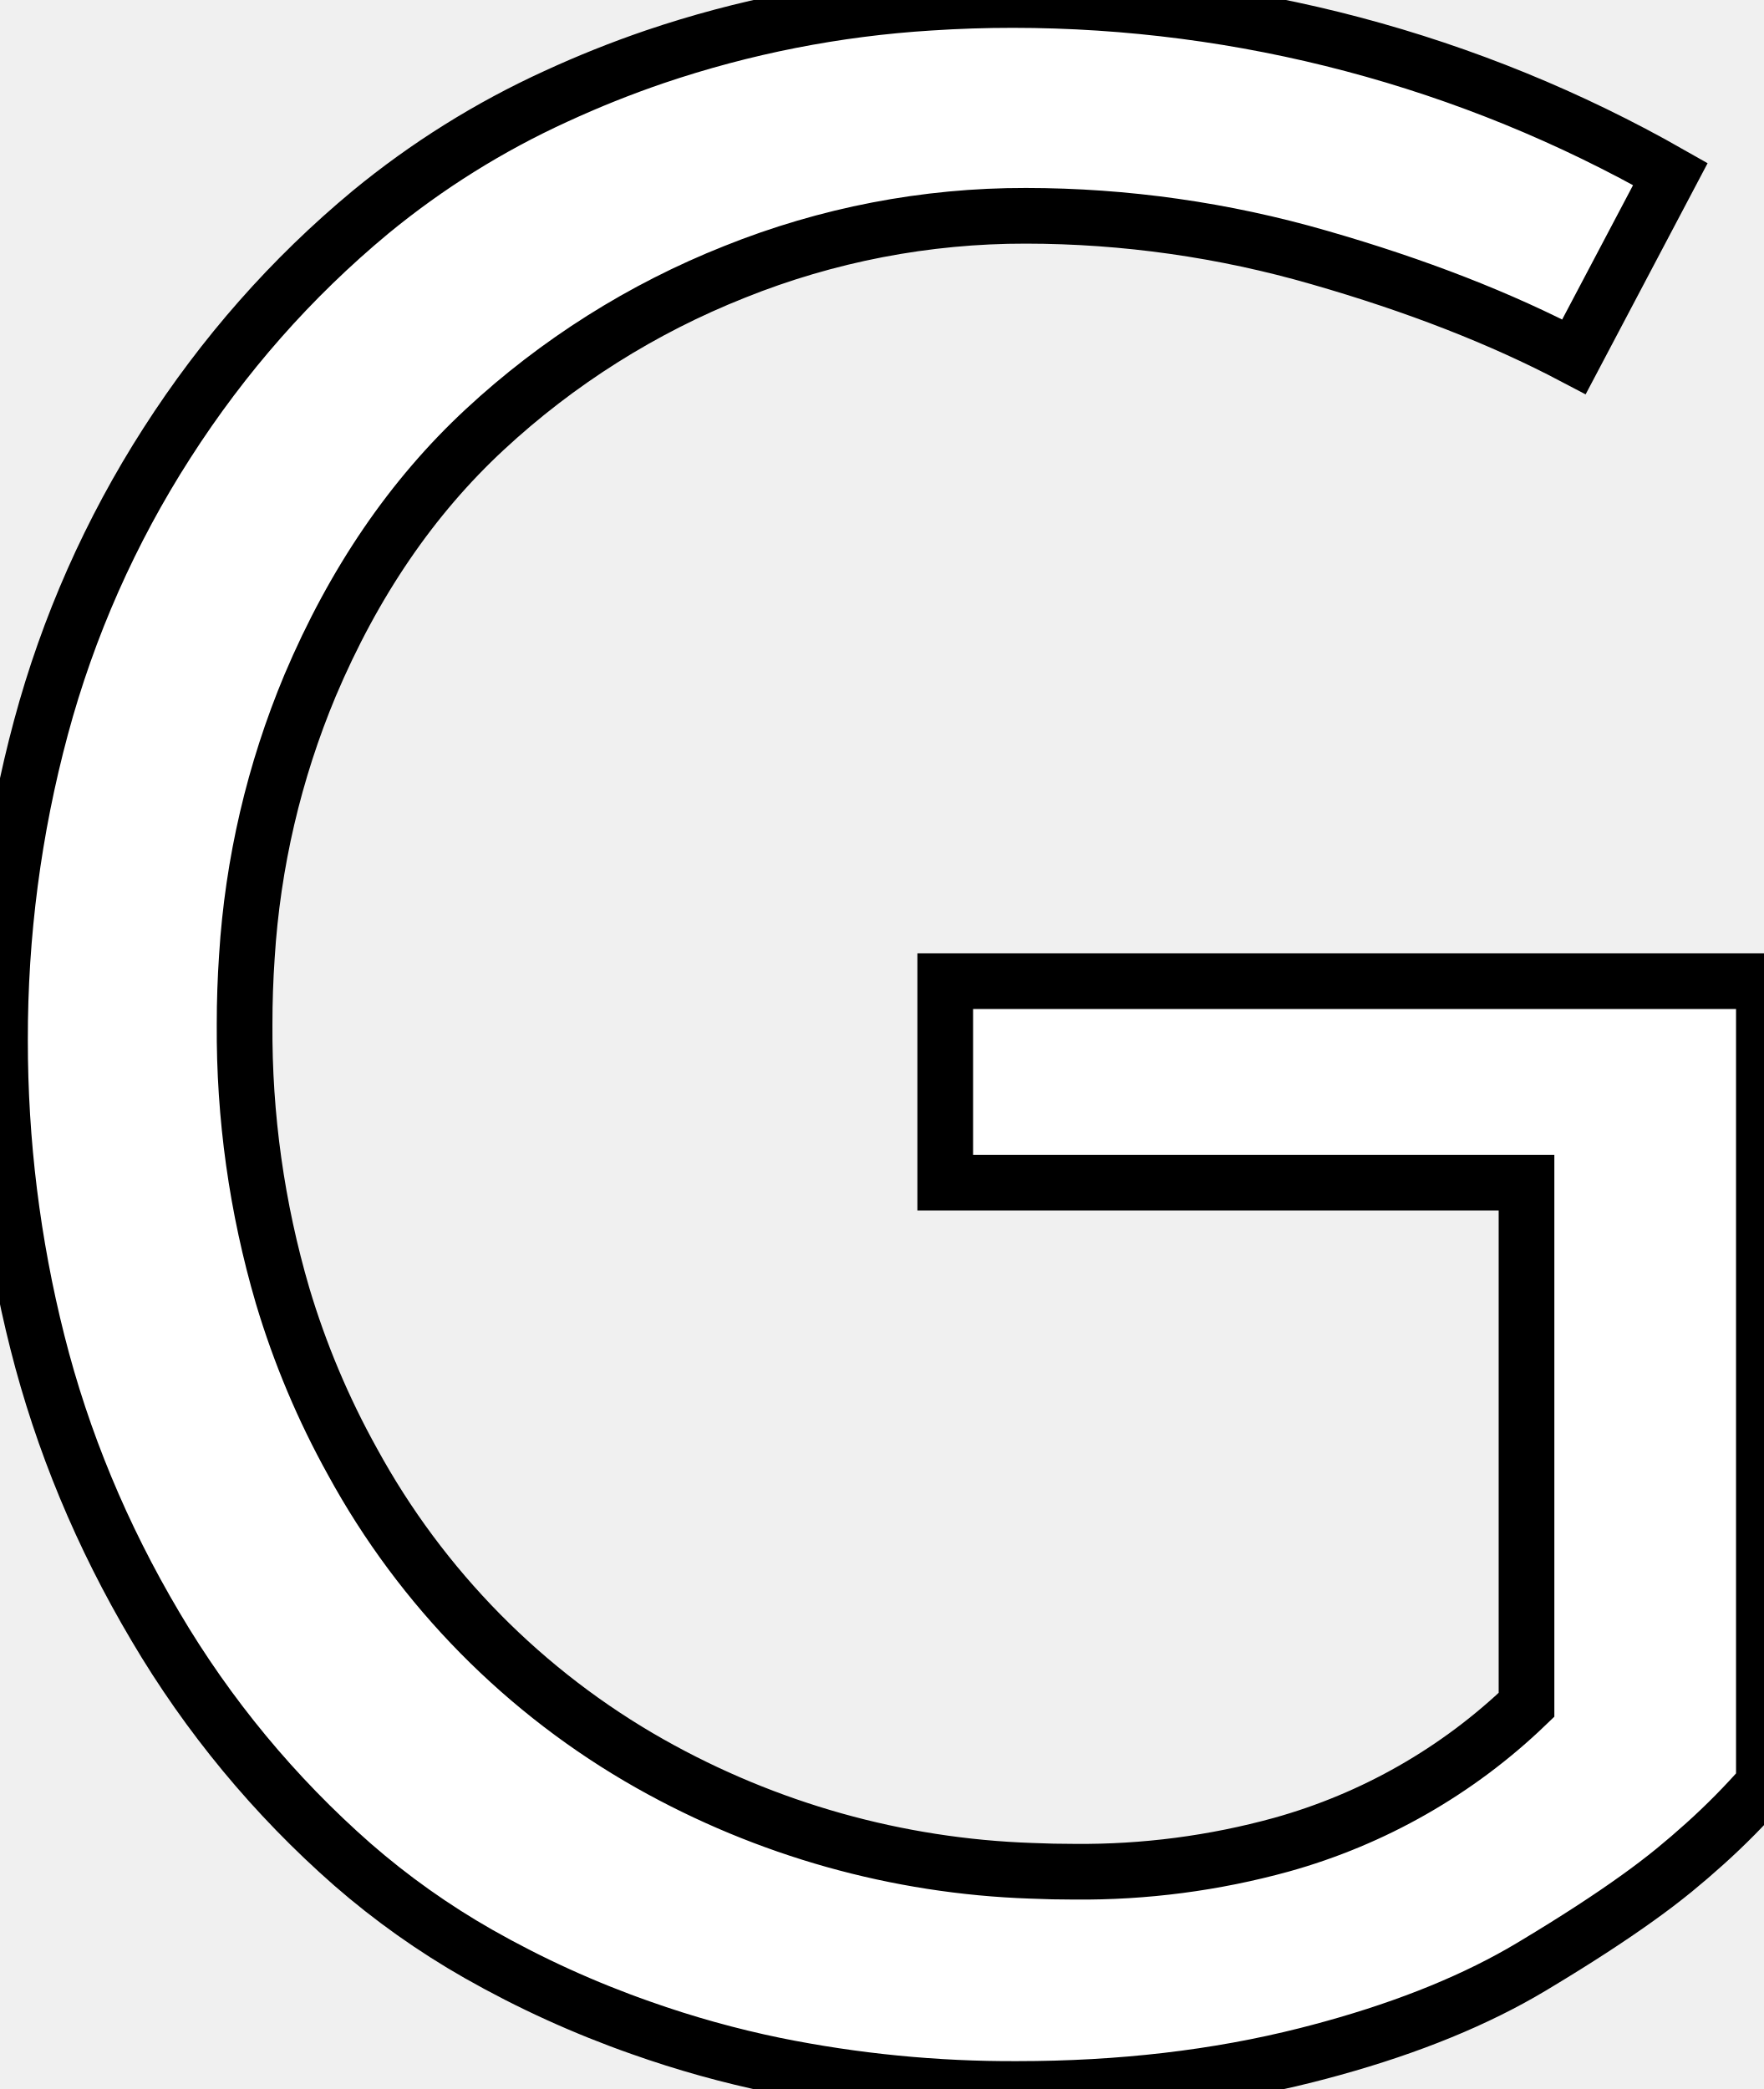
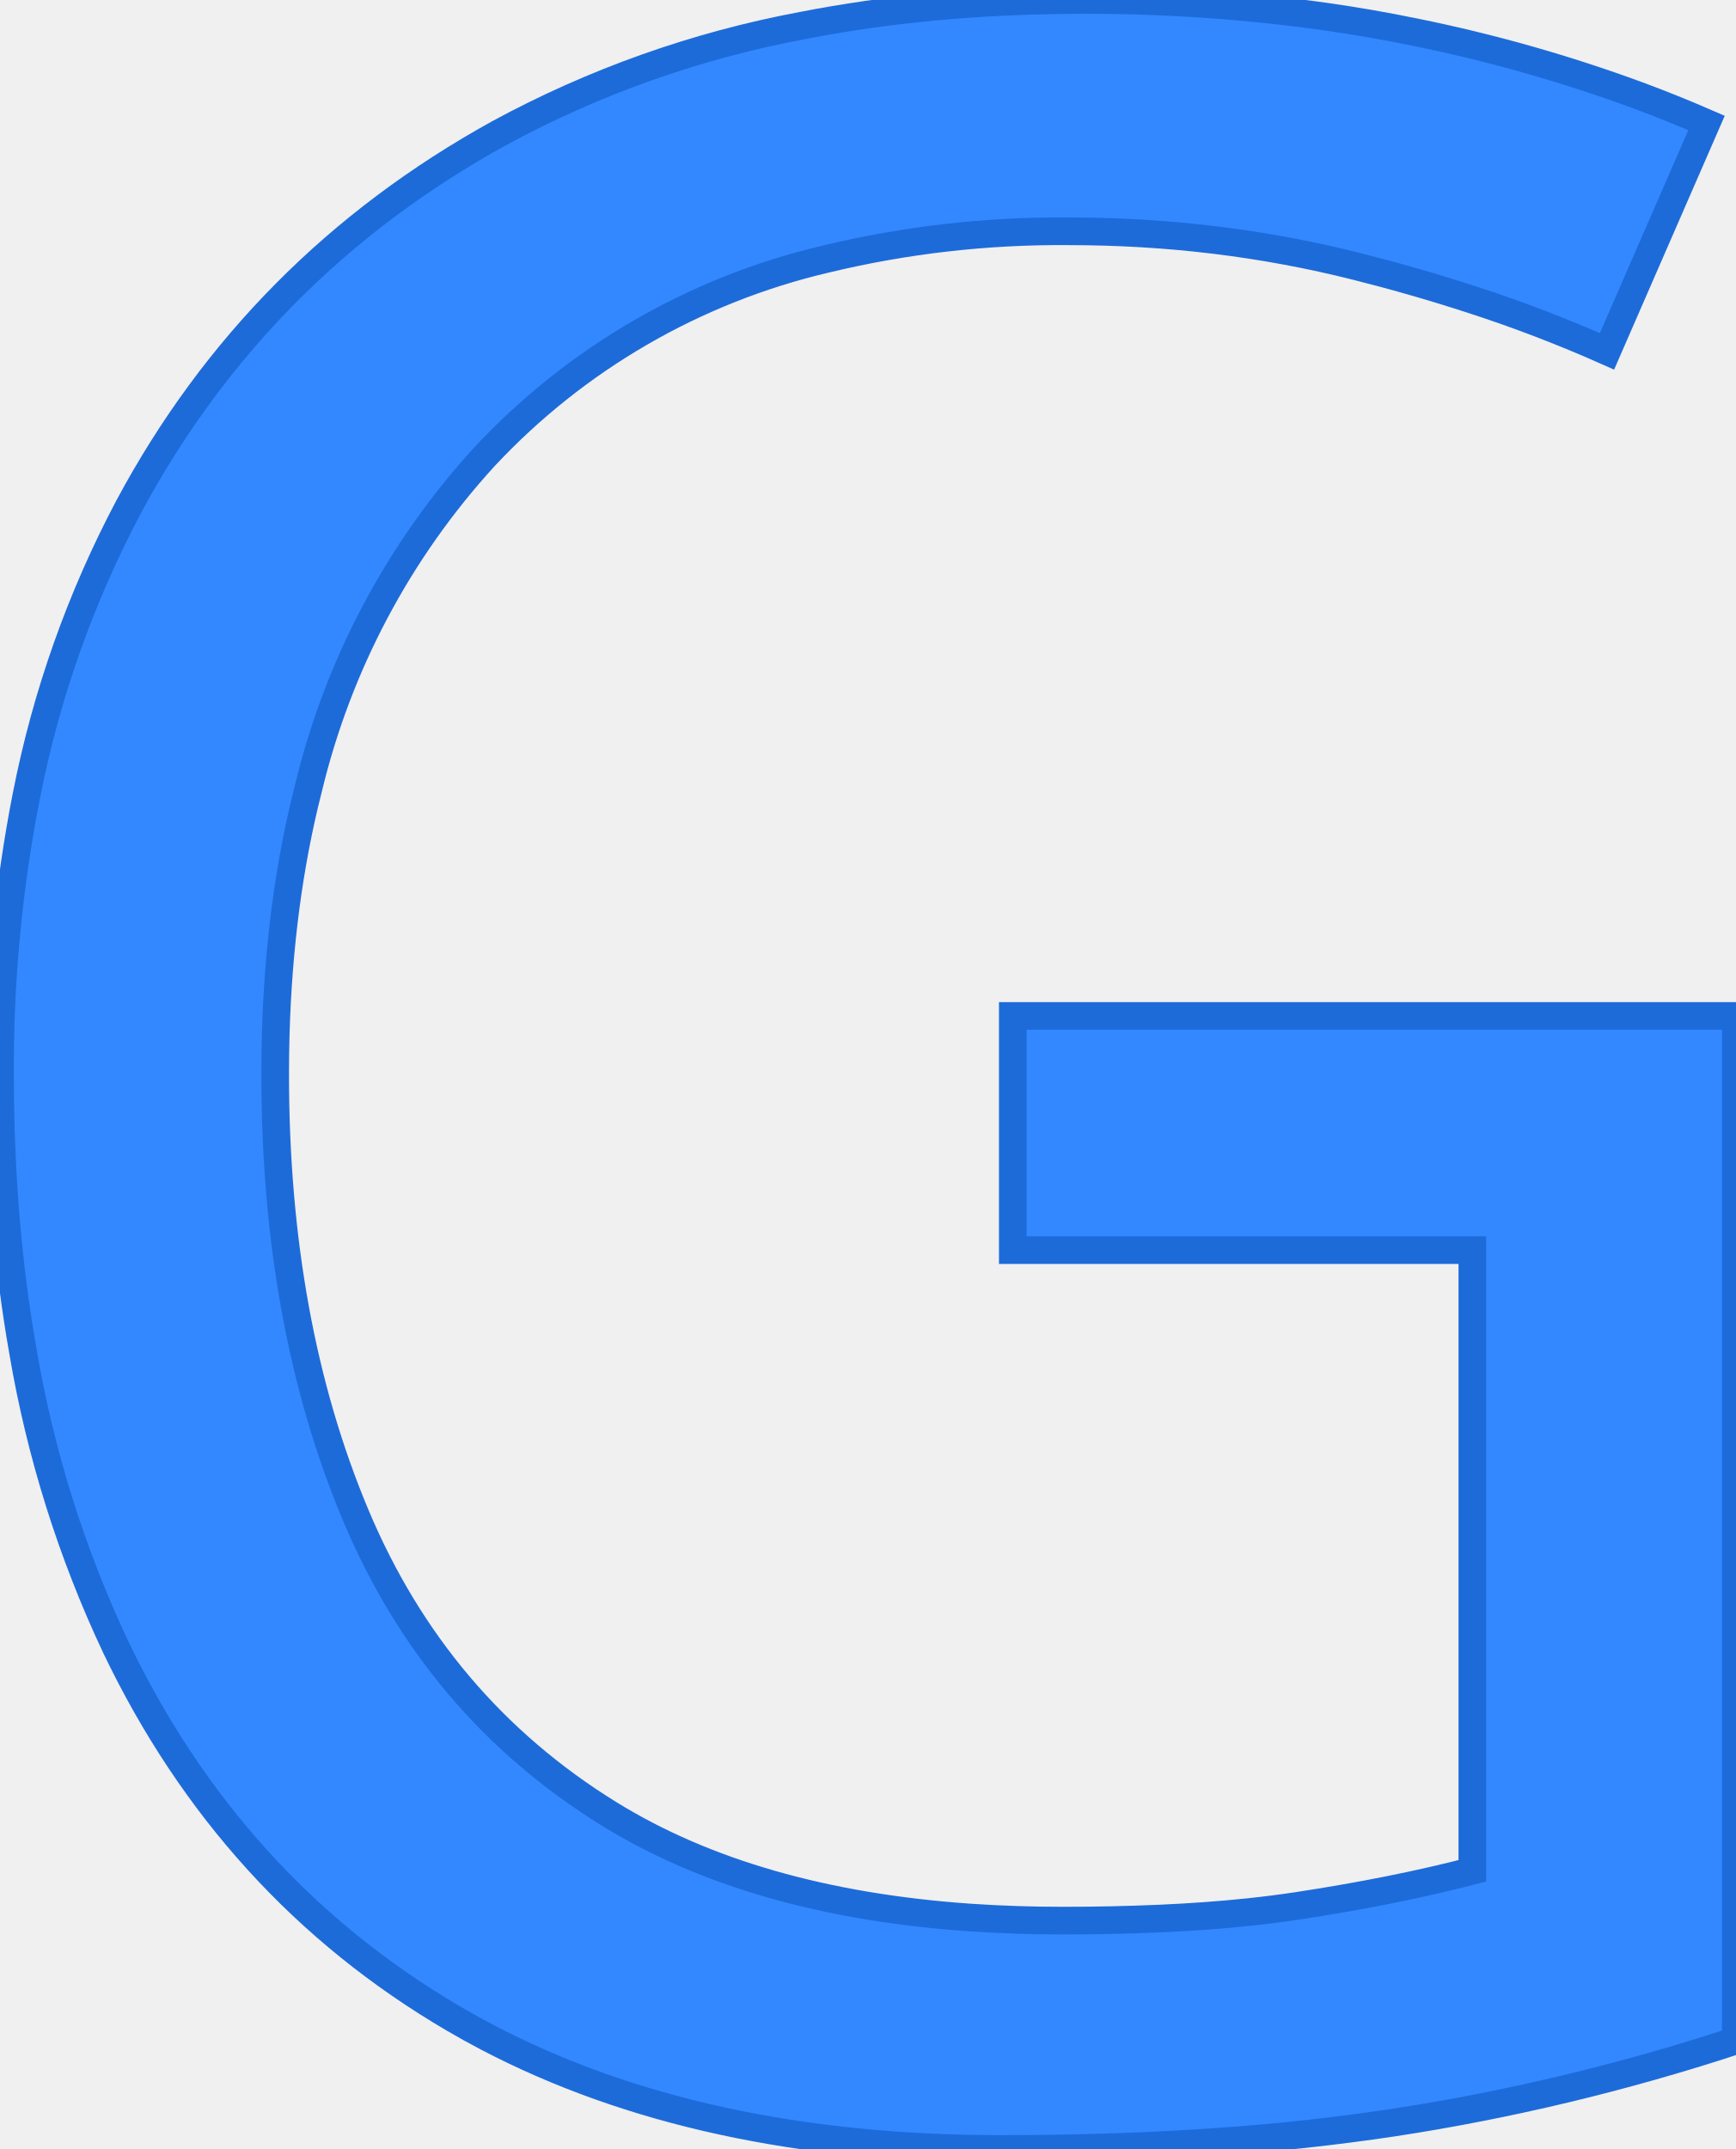
- <svg xmlns="http://www.w3.org/2000/svg" width="59.863" height="70.899" viewBox="0 0 59.863 70.899">
-   <g id="svgGroup" stroke-linecap="round" fill-rule="evenodd" font-size="9pt" stroke="#000000" stroke-width="0.5mm" fill="#ffffff" style="stroke:#000000;stroke-width:0.5mm;fill:#ffffff">
-     <path d="M 56.69 5.908 L 53.418 12.109 Q 49.707 10.156 44.775 8.74 A 35.928 35.928 0 0 0 34.815 7.324 A 26.386 26.386 0 0 0 24.927 9.229 A 27.195 27.195 0 0 0 16.455 14.575 Q 12.744 18.018 10.523 23.267 A 28.401 28.401 0 0 0 8.379 32.457 A 33.67 33.67 0 0 0 8.301 34.766 A 31.986 31.986 0 0 0 9.592 43.98 A 28.21 28.21 0 0 0 11.963 49.609 A 26.168 26.168 0 0 0 22.07 59.863 A 28.284 28.284 0 0 0 34.996 63.493 A 33.706 33.706 0 0 0 36.475 63.525 A 25.552 25.552 0 0 0 43.489 62.608 A 19.57 19.57 0 0 0 51.807 57.861 L 51.807 40.137 L 32.08 40.137 L 32.08 33.301 L 59.863 33.301 L 59.863 60.547 A 23.78 23.78 0 0 1 57.854 62.582 A 28.07 28.07 0 0 1 56.812 63.477 A 24.962 24.962 0 0 1 55.595 64.404 Q 54.157 65.438 52.114 66.666 A 79.358 79.358 0 0 1 51.978 66.748 Q 49.186 68.419 45.226 69.515 A 40.595 40.595 0 0 1 44.336 69.751 Q 39.795 70.898 34.522 70.898 A 40.468 40.468 0 0 1 26.308 70.093 A 34.339 34.339 0 0 1 21.753 68.823 A 33.835 33.835 0 0 1 16.236 66.313 A 26.373 26.373 0 0 1 11.963 63.281 A 33.118 33.118 0 0 1 5.274 55.2 Q 2.539 50.586 1.27 45.557 A 41.734 41.734 0 0 1 0 35.303 A 40.542 40.542 0 0 1 1.392 24.683 A 34.359 34.359 0 0 1 5.664 15.039 Q 8.545 10.547 12.573 7.202 A 28.603 28.603 0 0 1 18.862 3.272 A 35.123 35.123 0 0 1 22.217 1.929 A 35.981 35.981 0 0 1 31.557 0.092 A 42.437 42.437 0 0 1 34.375 0 A 45.158 45.158 0 0 1 56.69 5.908 Z" vector-effect="non-scaling-stroke" />
+ <svg xmlns="http://www.w3.org/2000/svg" width="59.301" height="73.401" viewBox="0 0 59.301 73.401">
+   <g id="svgGroup" stroke-linecap="round" fill-rule="evenodd" font-size="9pt" stroke="#1d6bd9" stroke-width="0.25mm" fill="#3388ff" style="stroke:#1d6bd9;stroke-width:0.25mm;fill:#3388ff">
+     <path d="M 34.601 42.7 L 34.601 34.7 L 59.301 34.7 L 59.301 69.7 Q 53.501 71.6 47.601 72.5 A 74.922 74.922 0 0 1 41.51 73.161 Q 38.498 73.37 35.161 73.396 A 122.441 122.441 0 0 1 34.201 73.4 Q 23.925 73.4 16.648 69.586 A 27.956 27.956 0 0 1 15.501 68.95 Q 7.901 64.5 3.951 56.25 A 38.978 38.978 0 0 1 0.784 46.159 Q 0.001 41.732 0.001 36.7 A 47.976 47.976 0 0 1 0.904 27.166 A 35.751 35.751 0 0 1 4.401 17.3 Q 8.801 9.1 17.051 4.55 A 35.371 35.371 0 0 1 27.424 0.871 Q 31.743 0.027 36.681 0.001 A 59.815 59.815 0 0 1 37.001 0 A 58.569 58.569 0 0 1 45.29 0.568 A 51.059 51.059 0 0 1 48.351 1.1 A 51.922 51.922 0 0 1 55.954 3.256 A 45.923 45.923 0 0 1 58.301 4.2 L 54.901 12 A 47.033 47.033 0 0 0 50.325 10.246 A 60.102 60.102 0 0 0 46.351 9.1 Q 41.601 7.9 36.501 7.9 A 34.146 34.146 0 0 0 28.199 8.852 A 23.19 23.19 0 0 0 16.551 15.6 A 25.676 25.676 0 0 0 10.536 26.927 Q 9.543 30.807 9.418 35.38 A 48.661 48.661 0 0 0 9.401 36.7 Q 9.401 45.2 12.151 51.75 Q 14.901 58.3 20.801 61.95 Q 25.707 64.985 33.171 65.497 A 45.815 45.815 0 0 0 36.301 65.6 A 74.362 74.362 0 0 0 39.629 65.53 Q 41.26 65.457 42.677 65.307 A 36.229 36.229 0 0 0 44.301 65.1 Q 47.601 64.6 50.301 63.9 L 50.301 42.7 L 34.601 42.7 Z" vector-effect="non-scaling-stroke" />
  </g>
</svg>
